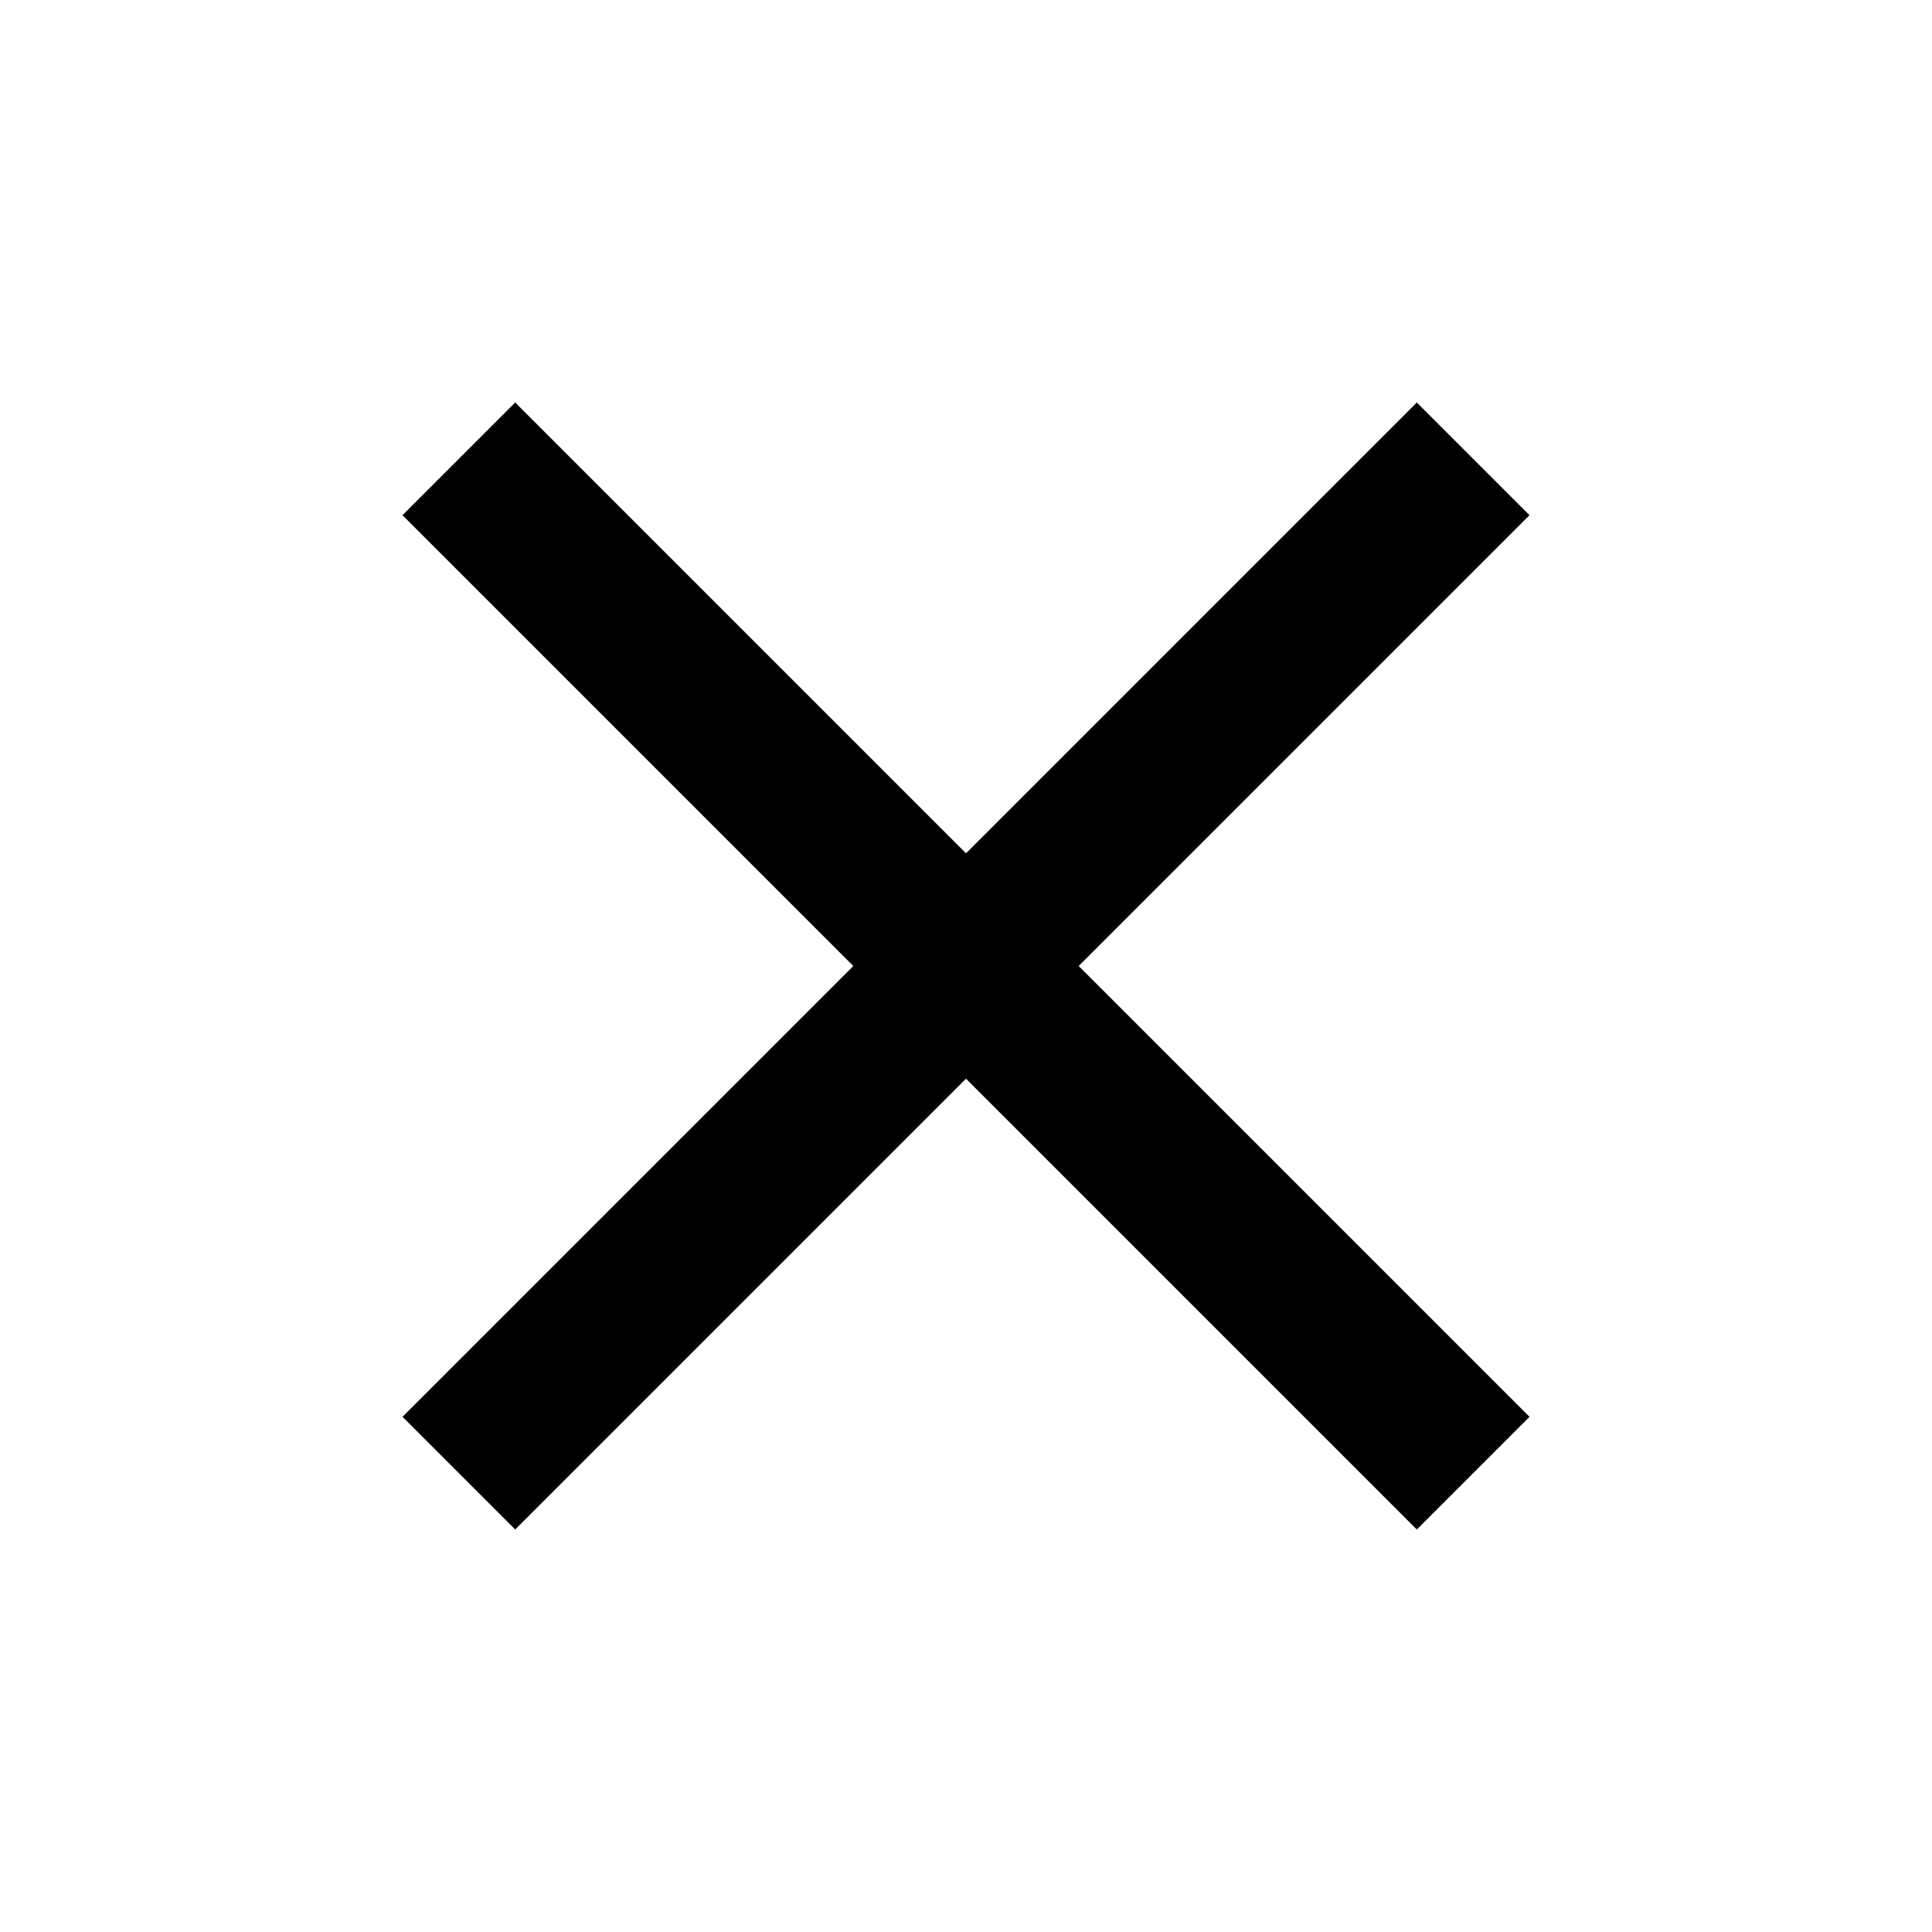
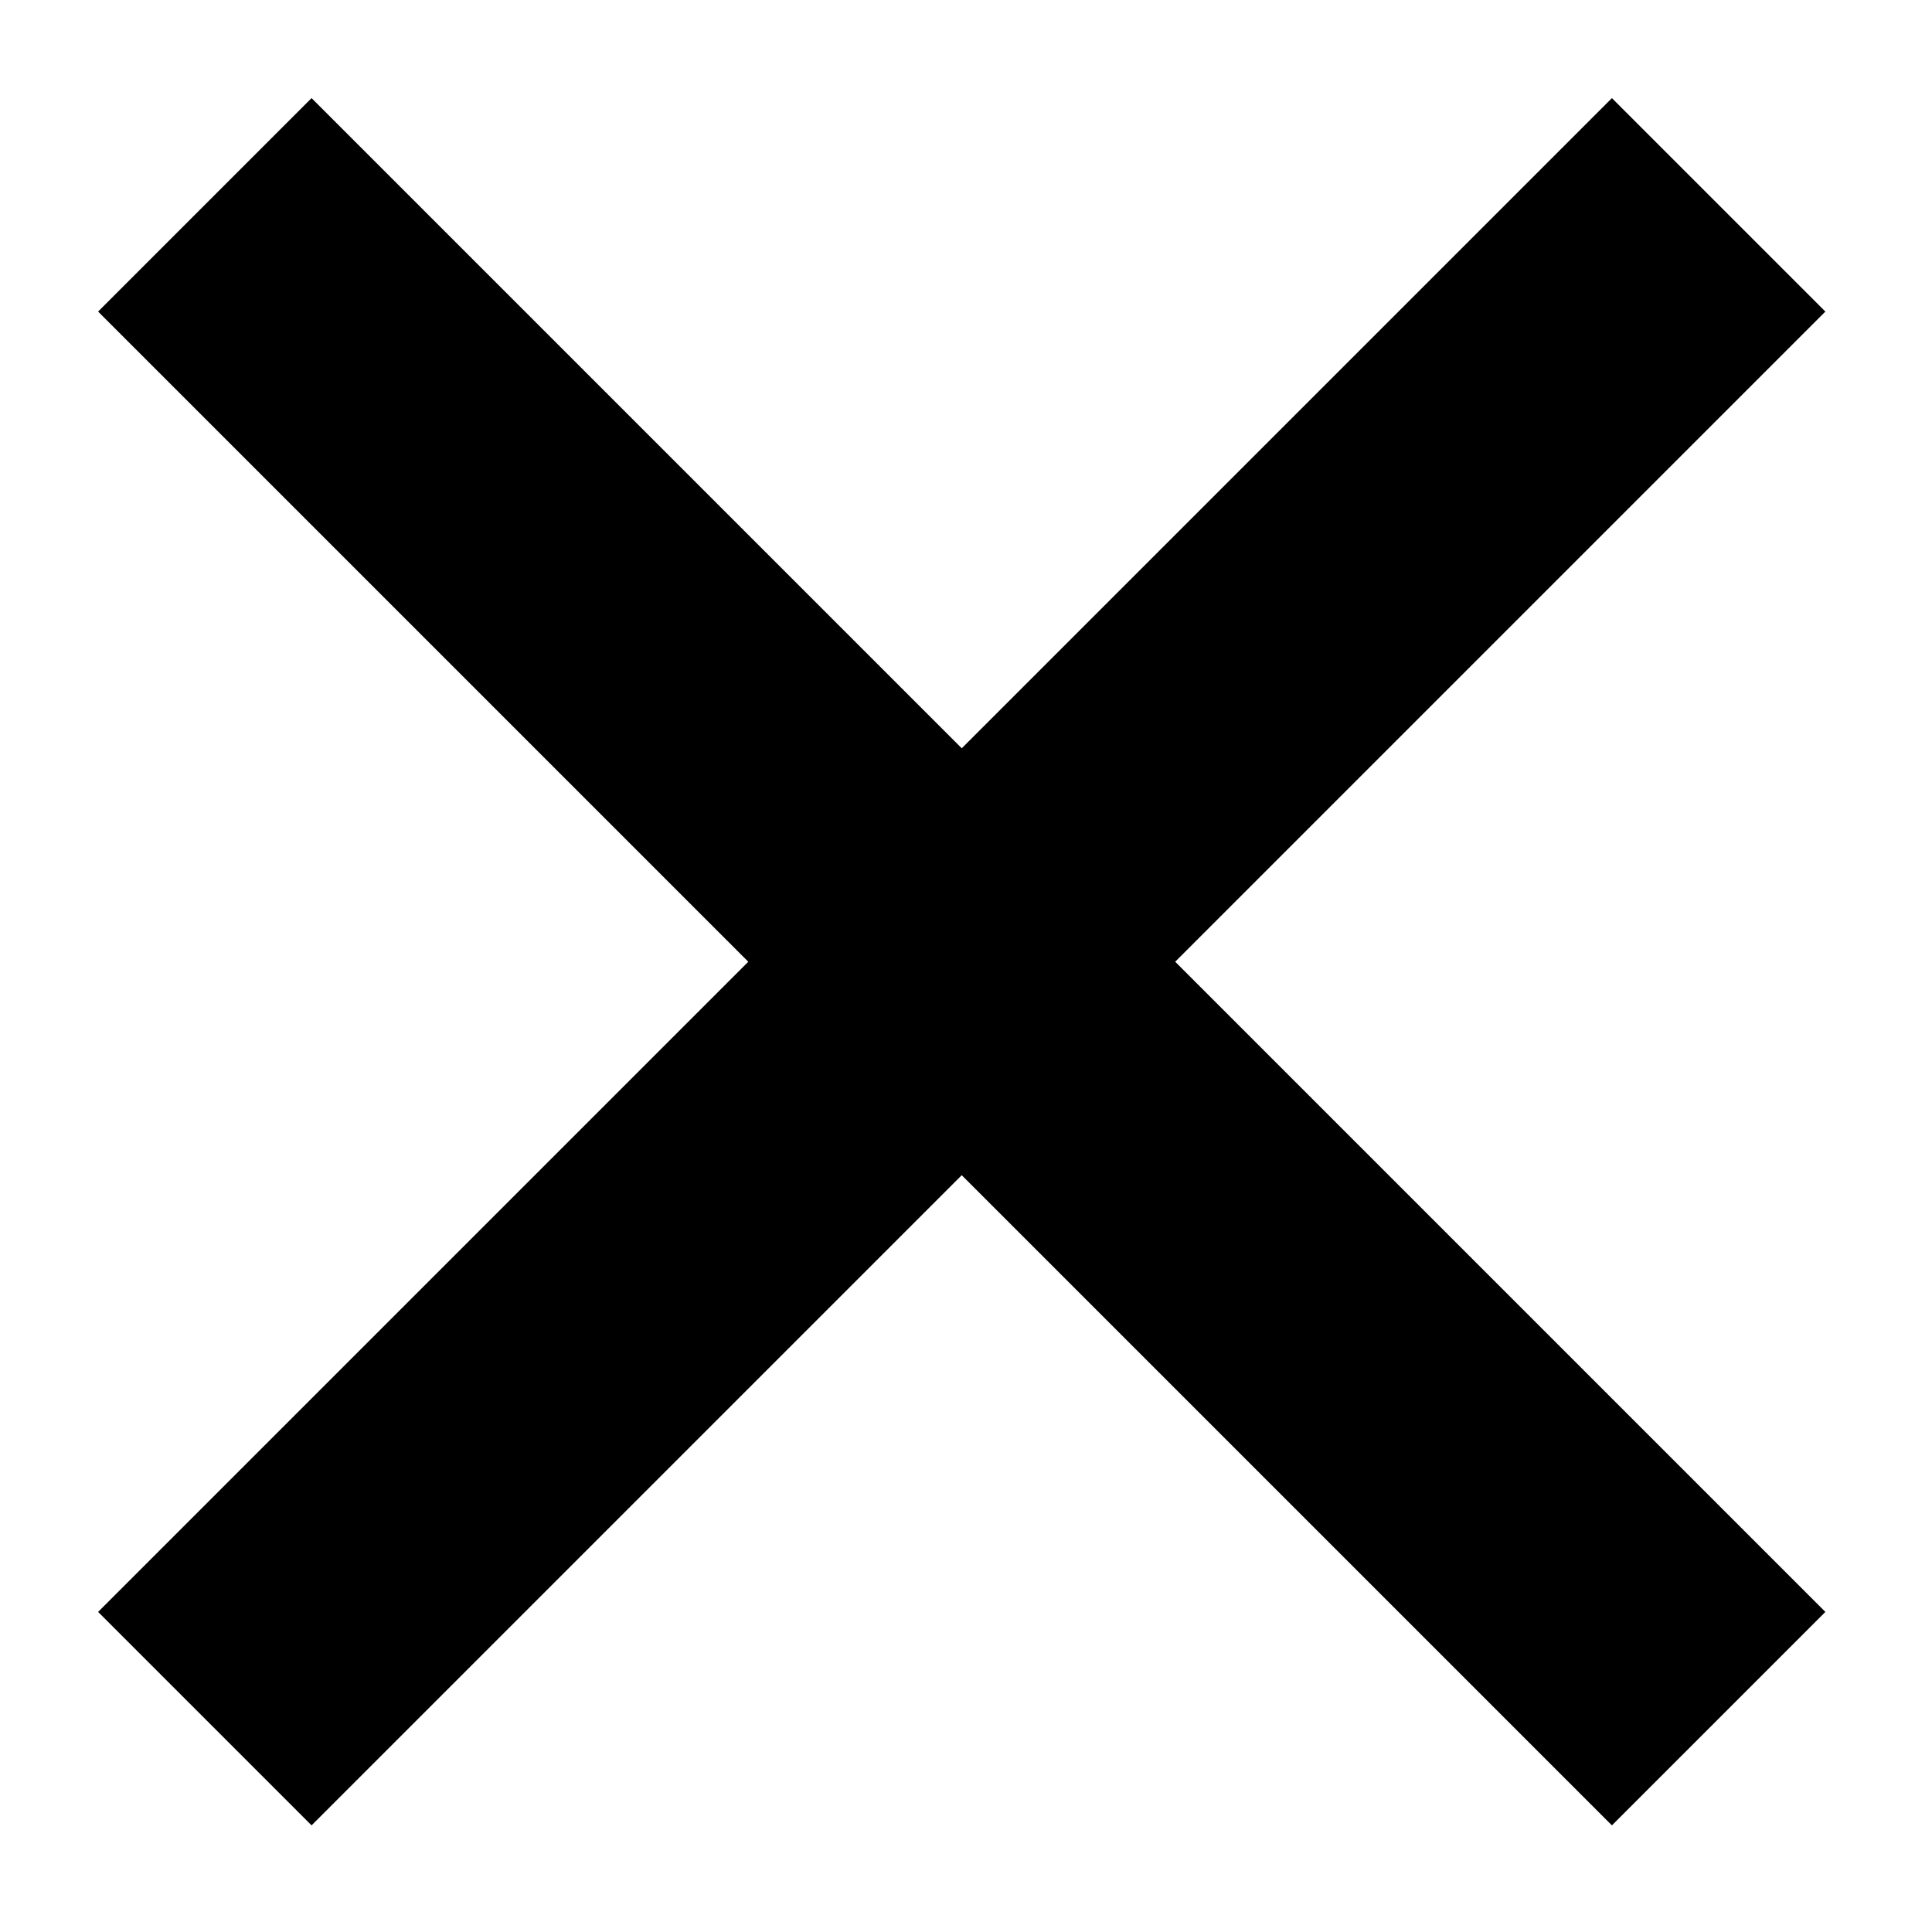
- <svg xmlns="http://www.w3.org/2000/svg" width="24" height="24" viewBox="0 0 24 24" fill="none">
+ <svg xmlns="http://www.w3.org/2000/svg" width="256" height="256" viewBox="0 0 256 256" fill="none">
  <rect x="0" y="0" width="100%" height="100%" fill="none" />
-   <path d="M6.4 19L5 17.6L10.6 12L5 6.4L6.4 5L12 10.6L17.6 5L19 6.4L13.4 12L19 17.6L17.6 19L12 13.4L6.4 19Z" fill="#000000" />
+   <path d="M241.871 41.284L155.72 127.436L241.871 213.587L213.587 241.871L127.436 155.72L41.284 241.871L13 213.587L99.151 127.436L13 41.284L41.284 13L127.436 99.151L213.587 13L241.871 41.284Z" fill="#000000" />
</svg>
